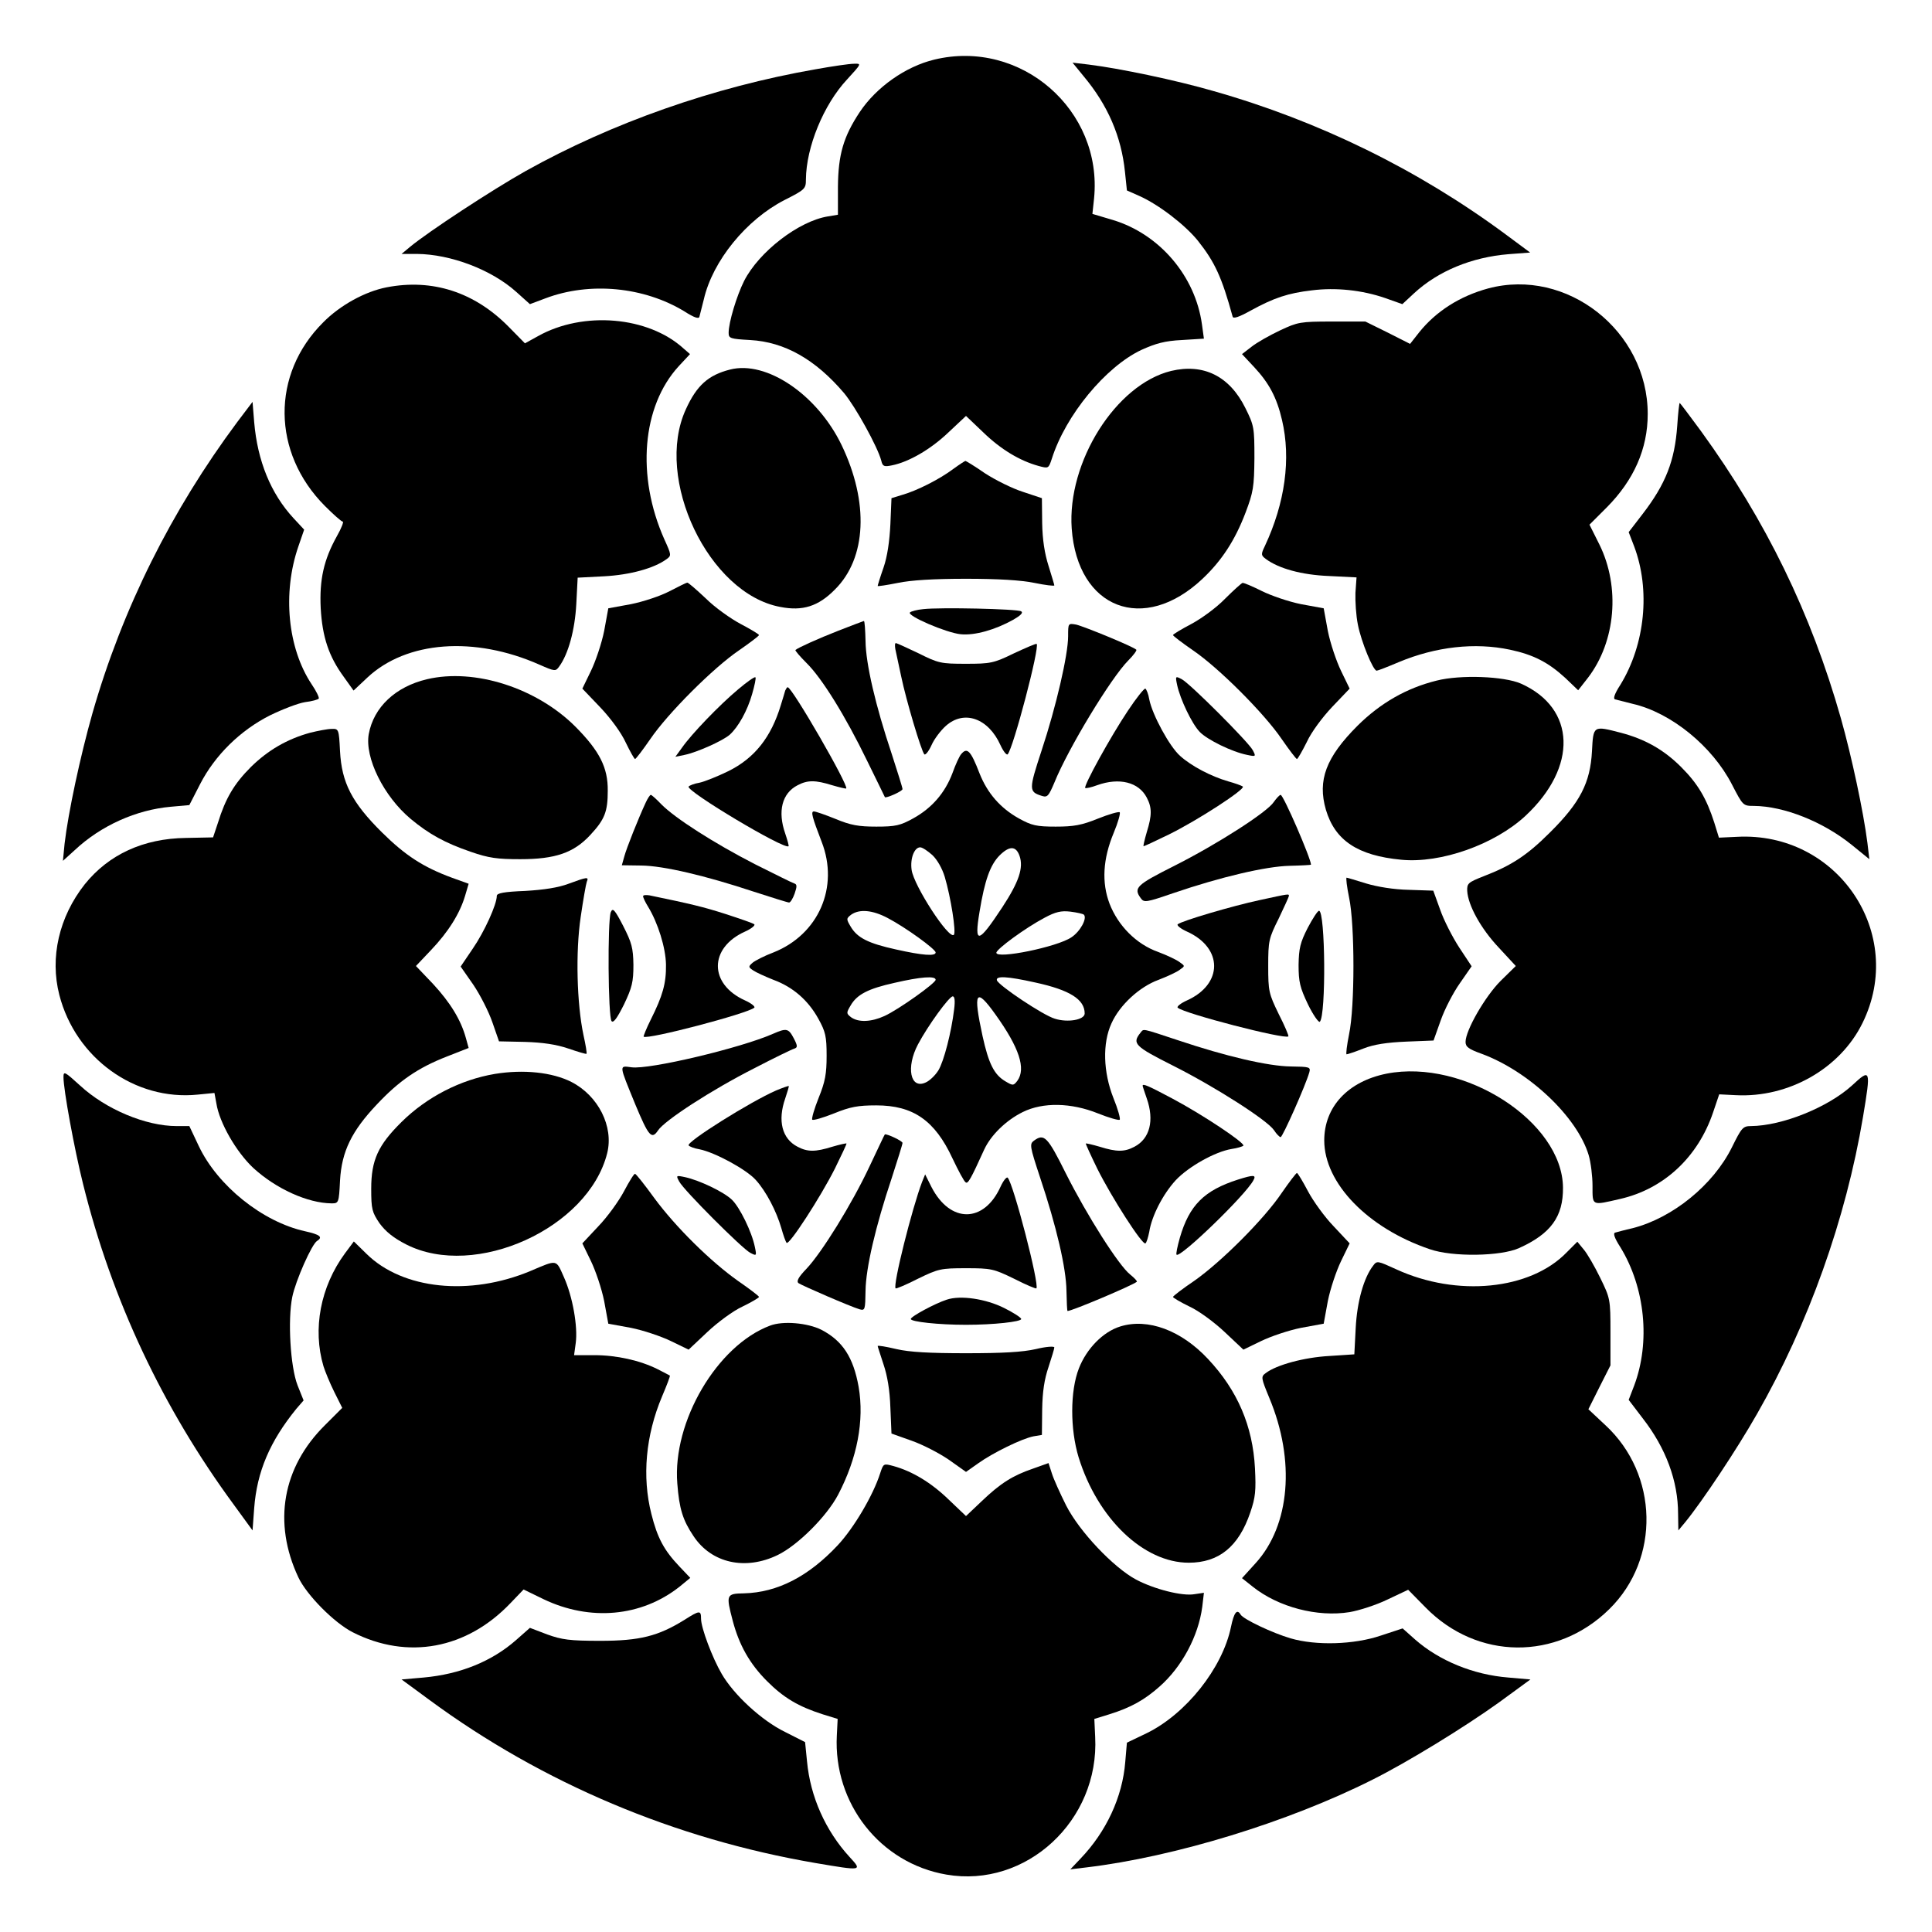
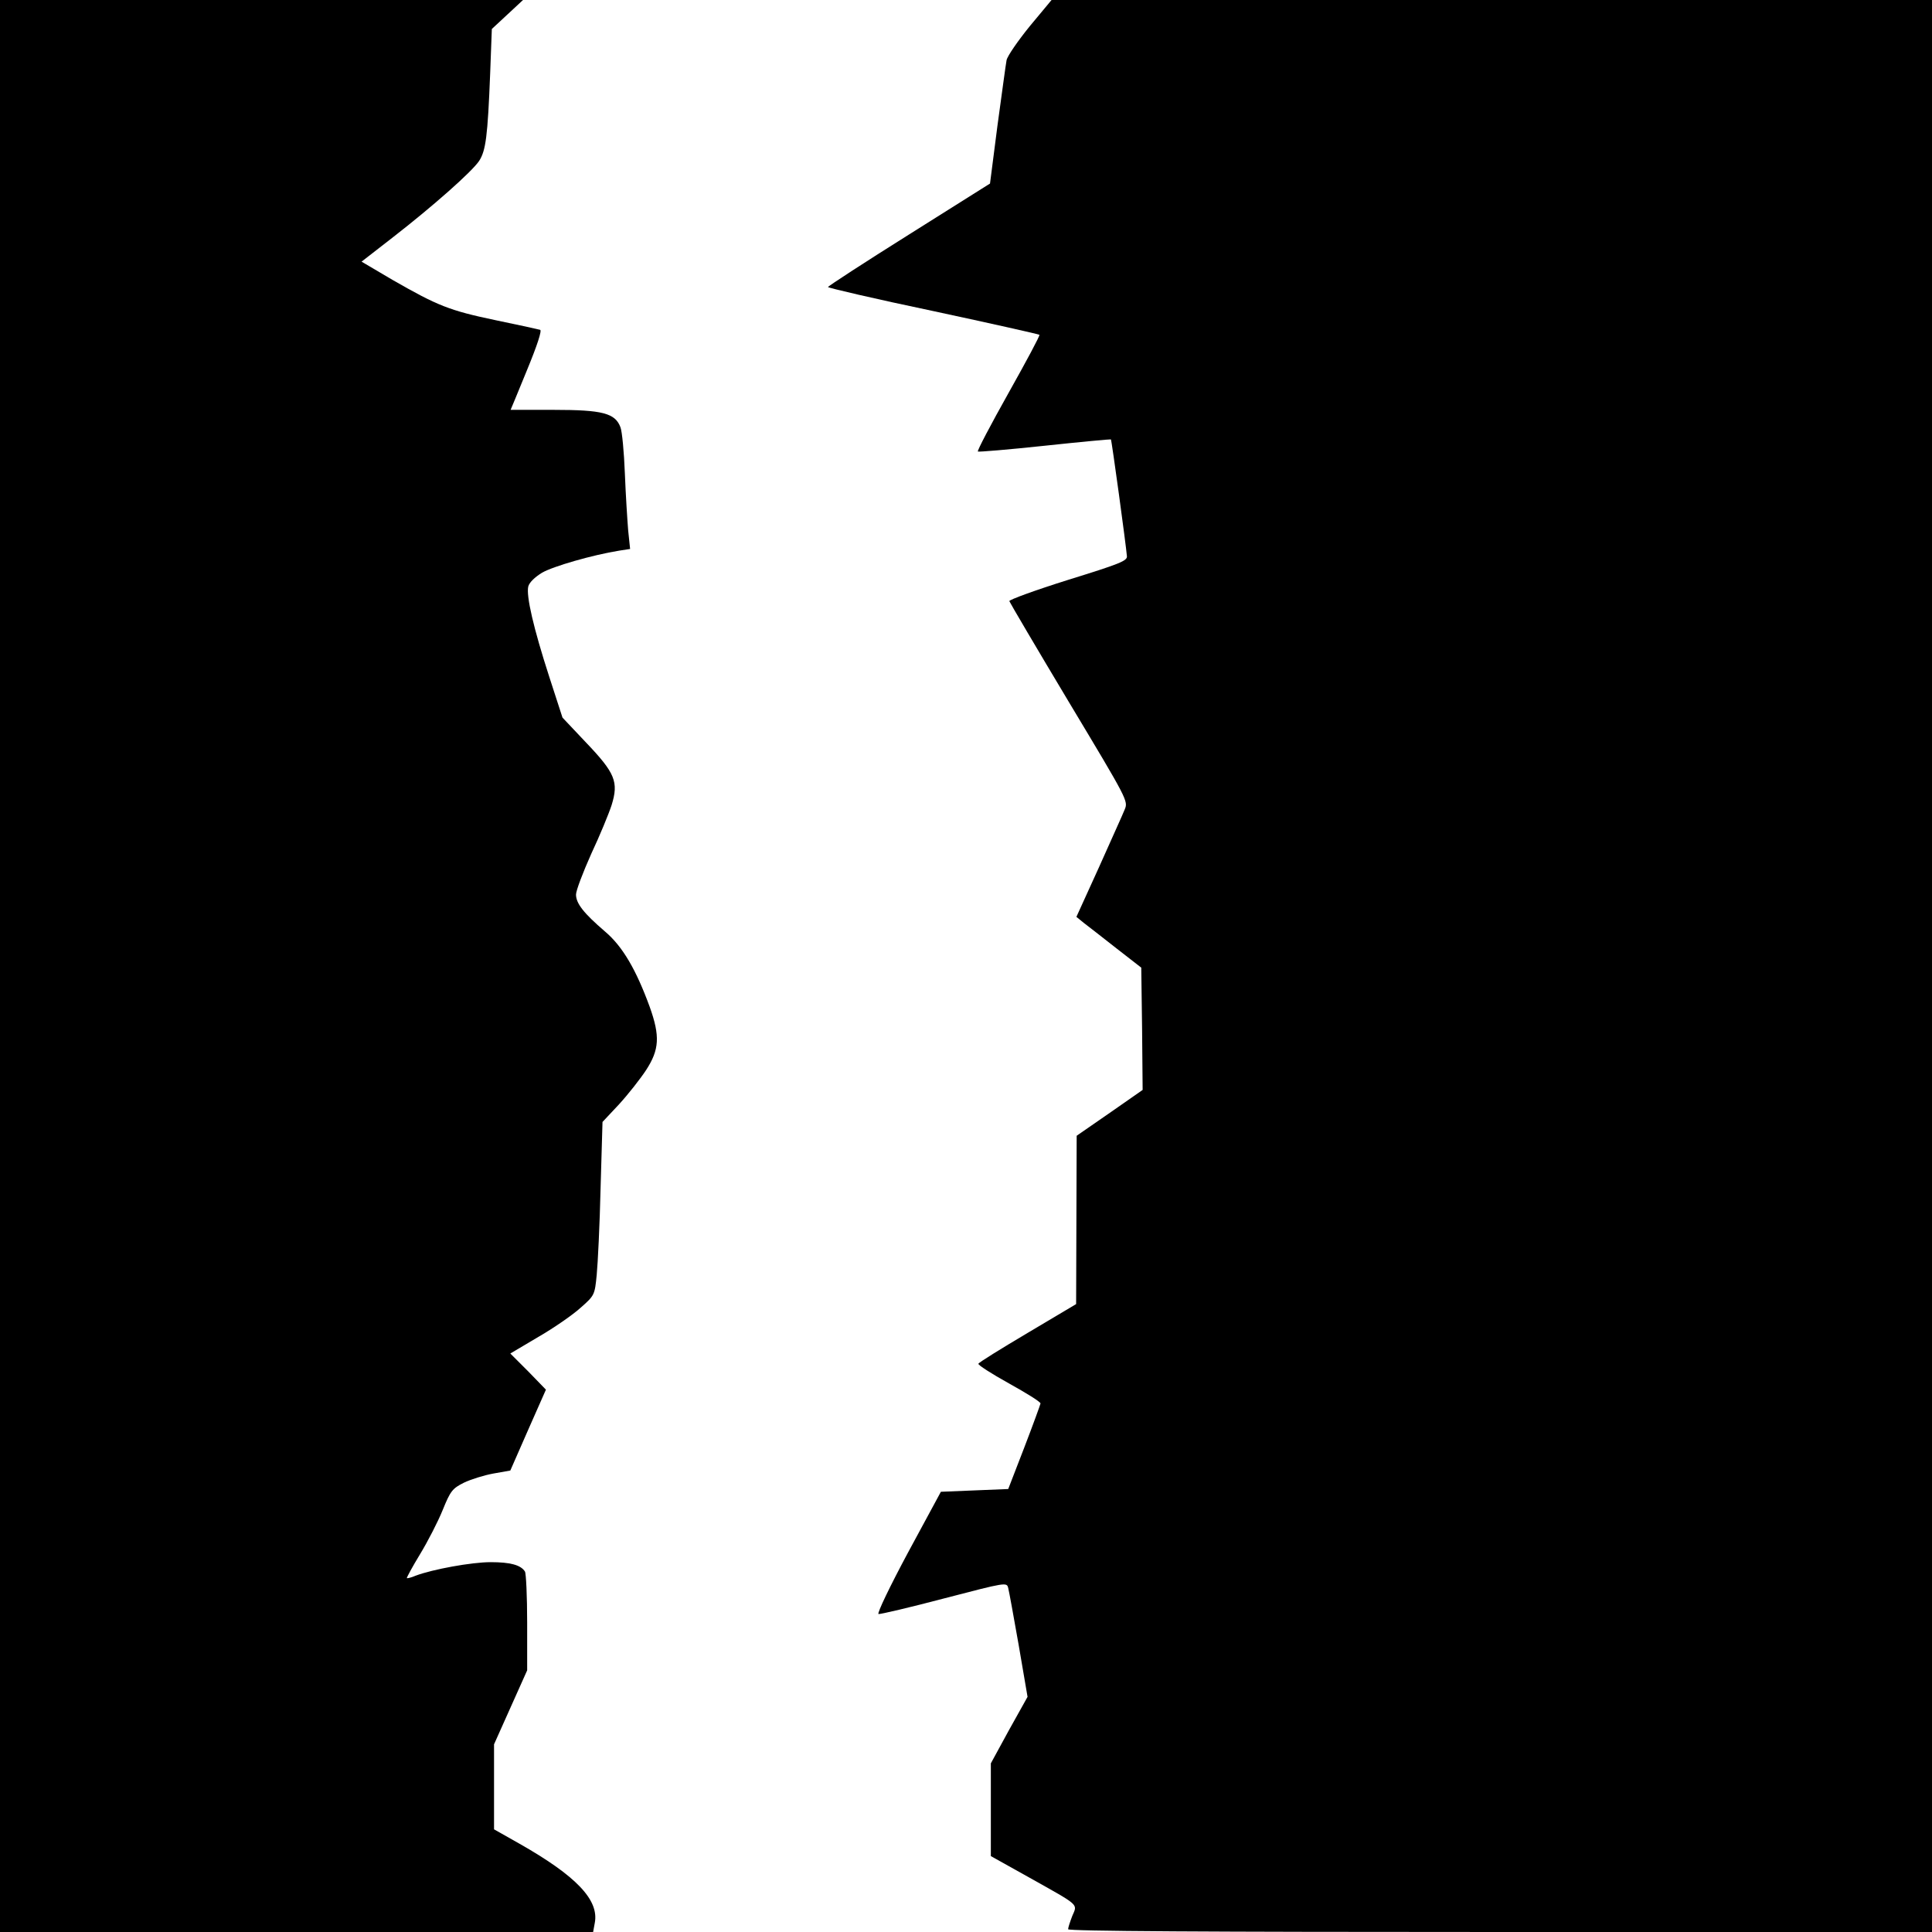
<svg xmlns="http://www.w3.org/2000/svg" version="1.0" width="700pt" height="700pt" viewBox="0 0 700 700" preserveAspectRatio="xMidYMid meet">
  <g transform="translate(0,700) scale(0.1,-0.1)" fill="#000000" stroke="none">
-     <path d="M3385 6784 c-104 -25 -210 -100 -270 -190 -59 -89 -78 -154 -79 -271 l0 -101 -36 -6 c-106 -17 -250 -128 -304 -234 -27 -54 -56 -150 -56 -188 0 -20 6 -22 78 -26 125 -7 236 -70 340 -192 41 -49 122 -195 135 -245 5 -21 10 -23 39 -17 60 12 139 57 204 119 l64 60 63 -60 c63 -61 131 -102 199 -121 37 -10 37 -10 49 26 50 158 195 333 324 394 53 24 86 33 147 36 l80 5 -7 51 c-24 176 -154 328 -323 379 l-74 22 6 56 c32 320 -265 579 -579 503z" />
-     <path d="M2955 6749 c-368 -64 -738 -194 -1051 -369 -121 -68 -353 -220 -419 -275 l-30 -25 55 0 c123 -1 271 -57 361 -138 l49 -44 56 21 c161 61 358 42 505 -48 34 -22 51 -27 53 -19 2 7 9 36 16 63 32 140 154 289 292 360 75 38 78 41 78 75 1 117 64 271 149 362 53 58 53 58 25 57 -16 0 -78 -9 -139 -20z" />
-     <path d="M3926 6724 c88 -105 137 -219 150 -347 l7 -67 45 -20 c70 -31 166 -105 212 -162 62 -78 87 -133 126 -275 2 -9 23 -2 66 22 84 46 135 63 221 73 87 11 182 1 266 -28 l62 -22 43 40 c87 80 208 130 341 141 l79 6 -89 66 c-316 234 -677 411 -1058 519 -138 40 -340 82 -452 96 l-59 7 40 -49z" />
-     <path d="M1401 5959 c-78 -15 -169 -65 -230 -127 -189 -188 -186 -472 6 -665 31 -31 60 -57 65 -57 4 0 -5 -24 -21 -52 -48 -86 -64 -158 -59 -262 6 -104 29 -174 84 -249 l35 -49 50 47 c142 133 388 151 623 47 57 -25 59 -25 72 -7 33 45 57 132 62 226 l5 96 96 5 c94 5 181 29 226 62 18 13 18 15 -8 72 -102 229 -81 482 52 627 l41 44 -23 20 c-128 117 -364 137 -528 45 l-47 -26 -59 60 c-124 126 -277 175 -442 143z" />
-     <path d="M5392 5955 c-103 -28 -189 -83 -250 -159 l-33 -42 -81 41 -81 40 -121 0 c-115 0 -124 -2 -188 -32 -38 -18 -84 -44 -103 -59 l-35 -27 44 -47 c54 -58 82 -110 101 -192 33 -140 11 -300 -62 -456 -15 -31 -14 -34 3 -47 47 -35 130 -58 229 -62 l100 -5 -4 -56 c-1 -30 2 -82 9 -116 12 -61 55 -166 68 -166 4 0 40 14 80 31 134 56 276 72 403 45 85 -18 139 -46 200 -102 l47 -45 36 46 c100 131 117 328 41 482 l-36 72 63 63 c98 99 148 212 148 338 0 301 -293 531 -578 455z" />
-     <path d="M2645 5661 c-79 -20 -121 -58 -160 -144 -116 -252 83 -668 342 -716 81 -16 138 2 198 63 115 114 124 316 24 524 -88 182 -272 307 -404 273z" />
-     <path d="M4243 5656 c-200 -49 -377 -330 -360 -571 21 -291 261 -383 474 -182 70 66 118 140 156 240 28 74 31 93 32 197 0 110 -1 118 -33 182 -57 115 -151 162 -269 134z" />
-     <path d="M859 5470 c-238 -320 -415 -674 -524 -1054 -44 -155 -88 -361 -101 -473 l-6 -62 43 39 c95 89 223 146 348 157 l67 6 39 76 c54 105 146 195 253 249 45 22 102 44 127 48 25 3 47 9 50 13 2 4 -9 27 -26 52 -87 131 -106 331 -48 499 l21 61 -39 42 c-82 89 -130 207 -142 347 l-6 74 -56 -74z" />
-     <path d="M6077 5458 c-9 -128 -42 -212 -126 -321 l-50 -65 20 -52 c59 -157 40 -354 -50 -501 -22 -34 -27 -51 -19 -53 7 -2 36 -9 63 -16 140 -32 289 -154 360 -292 40 -77 40 -78 80 -78 109 -1 250 -57 354 -141 l64 -52 -7 59 c-14 111 -57 313 -96 451 -108 381 -272 717 -507 1041 -41 56 -76 102 -77 102 -2 0 -6 -37 -9 -82z" />
-     <path d="M3454 5301 c-49 -37 -132 -79 -185 -94 l-39 -12 -4 -95 c-3 -61 -11 -117 -25 -157 -12 -34 -21 -64 -21 -66 0 -2 33 3 73 11 48 10 130 15 247 15 117 0 199 -5 248 -15 39 -8 72 -12 72 -9 0 3 -10 35 -21 71 -14 44 -22 94 -23 155 l-1 90 -69 23 c-38 12 -100 43 -137 67 -36 25 -69 45 -71 45 -2 0 -22 -13 -44 -29z" />
-     <path d="M2426 4858 c-32 -17 -95 -38 -140 -47 l-82 -15 -15 -82 c-9 -45 -31 -110 -48 -145 l-31 -64 65 -68 c38 -40 76 -92 92 -127 16 -33 31 -60 34 -60 3 0 28 33 55 72 63 93 229 259 322 322 39 27 72 52 72 55 0 3 -30 21 -66 40 -36 19 -94 60 -127 93 -34 32 -64 58 -67 57 -3 0 -31 -14 -64 -31z" />
-     <path d="M4438 4830 c-31 -32 -86 -72 -122 -91 -36 -19 -66 -37 -66 -40 0 -3 33 -28 72 -55 93 -63 259 -229 322 -322 27 -39 52 -72 55 -72 3 0 19 28 36 62 16 35 56 89 92 127 l63 66 -31 64 c-17 35 -39 100 -48 145 l-15 82 -82 15 c-45 9 -109 31 -143 48 -34 17 -65 30 -69 29 -4 -1 -33 -27 -64 -58z" />
-     <path d="M3345 4793 c-22 -2 -44 -8 -48 -12 -12 -12 132 -74 184 -79 51 -5 125 16 191 53 26 15 36 25 28 30 -14 9 -296 15 -355 8z" />
-     <path d="M3038 4715 c-74 -29 -145 -61 -156 -70 -2 -2 16 -23 40 -47 56 -55 141 -192 220 -355 35 -71 63 -129 64 -131 2 -6 64 21 64 29 0 5 -18 62 -39 127 -59 176 -94 327 -95 409 -1 40 -3 73 -6 73 -3 -1 -44 -16 -92 -35z" />
-     <path d="M3870 4695 c0 -68 -44 -257 -96 -414 -47 -143 -47 -150 2 -165 19 -6 24 1 44 48 50 124 206 381 268 443 19 19 32 37 29 39 -10 11 -191 85 -218 91 -29 5 -29 5 -29 -42z" />
-     <path d="M3244 4648 c3 -13 12 -57 21 -98 18 -87 73 -271 84 -283 4 -4 16 11 26 33 10 23 34 54 52 70 66 59 154 28 198 -70 10 -22 22 -37 26 -33 20 21 117 389 105 400 -2 2 -39 -14 -82 -34 -74 -36 -85 -38 -175 -38 -90 0 -99 2 -171 38 -42 20 -79 37 -82 37 -4 0 -4 -10 -2 -22z" />
-     <path d="M1547 4539 c-114 -27 -193 -101 -211 -199 -15 -85 54 -225 152 -307 66 -55 124 -87 217 -119 66 -23 97 -27 180 -27 127 0 194 23 254 88 52 56 63 84 63 160 1 84 -30 144 -116 231 -140 141 -366 214 -539 173z" />
-     <path d="M2674 4502 c-68 -57 -169 -162 -203 -211 l-24 -33 34 7 c44 9 138 51 163 73 31 28 64 87 81 147 9 31 15 59 12 61 -3 3 -31 -17 -63 -44z" />
-     <path d="M4265 4518 c11 -51 53 -140 82 -170 27 -28 116 -72 171 -83 33 -7 33 -6 21 17 -16 30 -227 241 -257 257 -23 12 -24 12 -17 -21z" />
-     <path d="M5205 4534 c-109 -27 -203 -81 -286 -163 -115 -115 -146 -198 -115 -305 33 -111 115 -166 273 -181 143 -14 338 55 450 159 190 177 183 390 -16 479 -61 27 -220 33 -306 11z" />
-     <path d="M2845 4498 c-2 -7 -9 -31 -16 -53 -35 -116 -95 -192 -190 -239 -39 -19 -86 -38 -105 -42 -19 -3 -36 -10 -39 -14 -10 -16 348 -230 362 -216 2 1 -4 22 -12 46 -28 80 -12 146 45 175 36 19 64 19 125 0 27 -8 50 -13 51 -12 10 10 -196 367 -212 367 -3 0 -6 -6 -9 -12z" />
-     <path d="M4086 4424 c-61 -91 -161 -272 -154 -279 2 -2 22 2 43 10 81 29 151 11 180 -45 19 -36 19 -64 0 -125 -8 -27 -13 -50 -12 -51 1 -1 42 18 91 42 106 52 279 165 269 174 -5 4 -28 12 -53 19 -62 18 -133 55 -174 92 -38 33 -101 149 -112 205 -3 19 -10 36 -14 39 -4 2 -33 -34 -64 -81z" />
-     <path d="M1123 4345 c-83 -23 -152 -63 -214 -124 -61 -61 -92 -114 -119 -201 l-18 -54 -98 -2 c-155 -2 -280 -60 -367 -168 -93 -118 -127 -265 -92 -401 59 -229 274 -384 501 -361 l61 6 7 -38 c11 -70 72 -176 134 -234 82 -75 196 -127 283 -128 26 0 27 1 31 83 6 105 42 179 134 276 80 85 148 132 253 173 l79 31 -10 36 c-18 66 -57 129 -119 196 l-62 65 55 58 c62 65 104 132 123 196 l13 44 -61 22 c-103 38 -168 80 -253 164 -109 108 -146 180 -152 294 -4 81 -5 82 -31 81 -14 0 -50 -7 -78 -14z" />
-     <path d="M5768 4278 c-6 -114 -43 -186 -152 -294 -84 -84 -140 -120 -241 -159 -56 -22 -60 -26 -59 -53 3 -52 49 -136 114 -205 l62 -67 -55 -54 c-56 -56 -127 -179 -127 -221 0 -18 11 -26 58 -43 171 -63 346 -228 388 -367 8 -27 14 -77 14 -112 0 -73 -4 -71 100 -47 158 36 282 151 337 314 l22 65 60 -3 c191 -10 378 96 459 261 160 324 -90 695 -455 675 l-65 -3 -17 55 c-28 87 -59 140 -120 201 -63 63 -131 101 -218 124 -101 26 -100 27 -105 -67z" />
-     <path d="M3482 4267 c-6 -7 -20 -37 -31 -68 -27 -72 -75 -127 -142 -164 -47 -26 -64 -30 -134 -30 -64 0 -93 5 -148 28 -37 15 -72 27 -78 27 -12 0 -7 -19 28 -110 64 -164 -11 -336 -175 -401 -32 -12 -65 -29 -75 -37 -16 -14 -16 -16 2 -28 10 -7 43 -22 73 -34 71 -26 126 -74 163 -141 26 -47 30 -64 30 -134 0 -65 -5 -94 -29 -153 -16 -40 -26 -75 -23 -79 4 -3 39 7 79 23 59 24 87 29 153 29 133 0 212 -54 276 -192 21 -44 42 -84 48 -87 8 -6 18 11 67 119 24 52 79 106 140 136 73 36 175 34 272 -5 40 -16 75 -26 79 -23 3 4 -7 40 -23 79 -37 94 -40 198 -7 270 30 67 102 133 171 158 31 12 66 28 76 36 20 14 20 14 0 28 -10 8 -46 25 -78 37 -79 28 -145 95 -176 175 -29 77 -24 162 15 256 16 38 25 71 22 75 -4 3 -39 -7 -79 -23 -59 -24 -88 -29 -153 -29 -70 0 -87 4 -134 30 -66 37 -113 90 -142 163 -32 83 -45 96 -67 69z m-104 -365 c18 -17 36 -49 45 -79 22 -74 42 -201 33 -210 -18 -18 -145 178 -153 235 -6 42 10 82 31 82 8 0 27 -13 44 -28z m316 -3 c15 -43 -2 -94 -63 -187 -87 -132 -102 -135 -82 -16 19 116 39 170 72 204 36 36 60 36 73 -1z m-478 -225 c65 -34 174 -113 174 -125 0 -14 -46 -11 -144 11 -100 22 -140 42 -164 83 -16 27 -16 29 2 43 30 21 77 17 132 -12z m711 12 c13 -13 -13 -61 -45 -82 -51 -35 -272 -80 -272 -56 0 13 105 90 175 127 39 21 60 26 93 22 24 -3 46 -8 49 -11z m-537 -236 c0 -12 -133 -107 -185 -131 -48 -22 -94 -24 -121 -5 -18 14 -18 16 -2 43 23 40 64 61 159 82 95 22 149 26 149 11z m362 -10 c124 -27 178 -61 178 -112 0 -23 -61 -34 -108 -19 -42 12 -203 120 -210 139 -5 17 37 15 140 -8z m-295 -97 c-10 -83 -37 -188 -57 -221 -11 -18 -32 -38 -46 -44 -56 -26 -72 55 -28 138 36 68 113 174 126 174 7 0 9 -16 5 -47z m150 -19 c86 -120 111 -196 79 -240 -14 -18 -16 -18 -43 -2 -41 24 -61 64 -83 164 -35 161 -25 179 47 78z" />
-     <path d="M2340 4093 c-27 -58 -70 -166 -78 -196 l-9 -32 71 -1 c80 -1 230 -36 408 -95 65 -21 122 -39 127 -39 5 0 14 15 20 32 9 26 9 34 -1 37 -7 2 -71 34 -143 70 -148 76 -290 167 -339 217 -18 19 -35 34 -38 34 -3 0 -11 -12 -18 -27z" />
-     <path d="M4615 4094 c-23 -36 -205 -153 -362 -232 -135 -68 -147 -79 -120 -116 12 -17 19 -16 118 18 173 59 336 97 421 99 43 1 78 3 78 4 0 22 -100 253 -110 253 -4 0 -15 -12 -25 -26z" />
-     <path d="M2060 3798 c-37 -14 -89 -22 -157 -26 -77 -3 -103 -8 -103 -18 0 -31 -45 -130 -87 -191 l-44 -65 46 -66 c25 -37 56 -98 69 -136 l24 -69 94 -2 c64 -2 113 -9 157 -24 35 -12 65 -21 66 -19 2 2 -3 32 -11 68 -24 113 -29 301 -10 428 9 62 19 119 22 127 8 19 2 18 -66 -7z" />
-     <path d="M4888 3748 c21 -99 21 -396 0 -495 -8 -40 -12 -73 -9 -73 3 0 31 9 61 21 38 15 85 22 155 25 l99 4 26 73 c14 40 45 100 69 134 l43 62 -45 68 c-24 37 -56 99 -69 137 l-25 69 -89 3 c-54 1 -114 11 -154 23 -36 11 -68 21 -71 21 -3 0 1 -33 9 -72z" />
-     <path d="M2330 3753 c0 -5 8 -22 18 -38 36 -59 64 -149 65 -210 1 -68 -12 -113 -55 -199 -16 -32 -27 -60 -26 -62 13 -12 378 84 401 105 4 4 -11 16 -33 26 -132 59 -132 191 0 250 22 10 37 22 33 26 -4 4 -51 20 -103 37 -81 26 -127 37 -277 68 -13 2 -23 1 -23 -3z" />
-     <path d="M4565 3739 c-99 -21 -285 -76 -298 -88 -4 -4 11 -16 33 -26 132 -59 132 -191 0 -250 -22 -10 -37 -22 -33 -26 22 -21 389 -116 401 -104 2 2 -13 38 -35 81 -36 74 -38 83 -38 174 0 91 2 100 38 172 20 42 37 79 37 82 0 8 1 8 -105 -15z" />
-     <path d="M2213 3695 c-12 -30 -10 -382 3 -395 7 -7 20 11 45 61 29 61 34 81 34 143 -1 62 -6 80 -37 141 -31 60 -38 67 -45 50z" />
-     <path d="M4738 3638 c-27 -53 -32 -74 -33 -134 0 -62 5 -82 34 -143 19 -39 39 -67 43 -63 23 23 20 402 -3 402 -5 0 -23 -28 -41 -62z" />
-     <path d="M2800 3254 c-119 -52 -448 -130 -512 -121 -46 6 -46 12 14 -135 48 -115 59 -128 82 -94 23 36 196 148 348 225 73 38 139 70 147 72 11 4 11 10 -3 37 -19 36 -26 38 -76 16z" />
-     <path d="M4132 3258 c-31 -39 -21 -49 118 -119 153 -77 342 -198 366 -234 9 -14 20 -25 24 -25 7 0 90 186 104 235 5 19 1 20 -67 21 -82 1 -233 36 -409 95 -136 45 -123 42 -136 27z" />
-     <path d="M230 3097 c0 -45 39 -259 71 -387 104 -419 288 -811 547 -1163 l67 -92 6 81 c10 132 57 242 153 360 l26 30 -22 55 c-26 67 -36 237 -19 320 12 59 71 192 90 203 22 14 10 23 -44 35 -154 34 -317 165 -385 309 l-34 72 -46 0 c-112 0 -257 61 -350 147 -56 51 -60 53 -60 30z" />
-     <path d="M1793 3109 c-125 -21 -247 -84 -338 -174 -85 -84 -110 -138 -110 -242 0 -74 3 -85 30 -125 22 -30 50 -53 97 -77 250 -127 660 59 728 331 24 96 -32 208 -130 258 -69 35 -173 46 -277 29z" />
-     <path d="M5024 3110 c-140 -28 -226 -120 -226 -242 0 -155 158 -318 382 -394 83 -29 258 -26 324 4 115 52 160 114 159 219 -2 239 -358 468 -639 413z" />
-     <path d="M6710 3067 c-87 -79 -252 -146 -366 -147 -29 0 -34 -6 -69 -77 -68 -137 -215 -256 -360 -293 -27 -6 -56 -14 -63 -16 -8 -2 -3 -19 19 -53 90 -147 109 -344 50 -501 l-20 -52 51 -67 c84 -108 128 -227 128 -346 l1 -60 25 30 c62 76 186 262 260 392 186 325 322 706 384 1076 29 174 28 177 -40 114z" />
-     <path d="M2812 3049 c-94 -41 -325 -186 -317 -199 3 -4 20 -11 39 -14 56 -11 172 -74 205 -112 37 -41 74 -112 92 -174 7 -25 15 -48 19 -53 9 -10 122 164 175 269 24 49 43 89 42 91 -2 1 -25 -4 -52 -12 -61 -19 -89 -19 -125 0 -57 29 -73 95 -45 175 8 24 14 44 13 45 -2 1 -22 -6 -46 -16z" />
-     <path d="M4140 3066 c0 -2 7 -23 15 -46 28 -80 11 -146 -45 -175 -36 -19 -64 -19 -125 0 -27 8 -50 13 -51 12 -1 -1 18 -43 42 -92 52 -104 163 -277 174 -270 4 2 10 22 14 42 9 58 50 137 96 187 46 49 142 103 202 113 21 3 40 9 43 12 6 10 -147 112 -256 170 -90 48 -109 56 -109 47z" />
-     <path d="M3151 2775 c-64 -137 -174 -314 -229 -372 -29 -30 -37 -45 -29 -52 13 -9 188 -85 222 -95 19 -5 20 -1 21 67 1 82 36 233 95 409 21 65 39 122 39 127 0 7 -55 33 -64 31 -1 0 -25 -52 -55 -115z" />
-     <path d="M3746 2867 c-16 -12 -15 -20 22 -132 60 -179 95 -330 96 -412 1 -40 2 -73 4 -73 16 0 236 93 251 106 2 2 -9 14 -24 26 -41 32 -156 213 -233 366 -67 135 -79 146 -116 119z" />
-     <path d="M2261 2684 c-19 -36 -61 -94 -93 -127 l-58 -62 31 -64 c17 -35 39 -100 48 -145 l15 -82 82 -15 c45 -9 110 -31 145 -48 l64 -31 68 64 c37 35 94 77 127 92 33 16 60 32 60 35 0 3 -34 29 -76 58 -99 70 -226 195 -304 301 -34 47 -65 86 -69 87 -3 2 -21 -27 -40 -63z" />
-     <path d="M4644 2678 c-63 -94 -218 -249 -316 -318 -43 -29 -78 -56 -78 -59 0 -3 27 -19 60 -35 33 -15 90 -57 127 -92 l68 -64 64 31 c35 17 100 39 145 48 l82 15 15 82 c9 45 31 110 48 145 l31 64 -58 62 c-32 33 -74 91 -93 127 -19 36 -37 66 -40 66 -3 0 -28 -33 -55 -72z" />
-     <path d="M2461 2719 c16 -31 228 -243 257 -258 23 -12 24 -12 17 21 -11 55 -55 144 -83 171 -30 29 -119 71 -170 82 -33 7 -33 6 -21 -16z" />
-     <path d="M3341 2718 c-36 -94 -107 -376 -96 -386 2 -2 38 13 81 35 74 36 83 38 174 38 91 0 100 -2 174 -38 43 -22 79 -37 81 -35 12 12 -83 379 -104 401 -4 4 -16 -11 -26 -33 -60 -132 -182 -133 -250 -1 l-23 46 -11 -27z" />
-     <path d="M4485 2726 c-122 -39 -176 -93 -210 -210 -9 -32 -15 -60 -12 -62 13 -13 249 215 278 269 12 21 1 21 -56 3z" />
-     <path d="M1250 2459 c-89 -121 -118 -274 -78 -409 6 -19 23 -61 39 -93 l29 -58 -62 -62 c-155 -153 -190 -354 -97 -552 30 -64 130 -165 197 -199 199 -101 413 -61 572 106 l47 49 72 -35 c169 -81 355 -64 493 45 l39 32 -39 41 c-56 59 -80 103 -102 191 -34 134 -21 284 39 426 17 40 30 74 28 75 -1 1 -21 11 -44 23 -64 32 -149 51 -230 51 l-73 0 6 44 c8 59 -11 168 -43 239 -29 65 -22 64 -121 22 -220 -92 -463 -67 -594 62 l-46 45 -32 -43z" />
-     <path d="M5676 2462 c-132 -136 -397 -162 -617 -61 -68 31 -70 32 -84 13 -34 -44 -58 -130 -63 -225 l-5 -96 -91 -6 c-90 -5 -191 -32 -230 -62 -18 -13 -17 -17 13 -90 95 -227 75 -462 -50 -599 l-49 -54 39 -31 c93 -74 234 -111 351 -92 35 6 97 26 138 46 l74 35 63 -64 c187 -191 475 -194 666 -6 185 182 178 488 -14 666 l-62 58 40 80 40 79 0 121 c0 119 -1 122 -37 196 -20 41 -47 88 -60 103 l-23 28 -39 -39z" />
-     <path d="M3430 2291 c-43 -14 -130 -61 -130 -70 0 -10 100 -21 200 -21 100 0 200 11 200 21 0 5 -28 23 -62 40 -66 33 -158 47 -208 30z" />
-     <path d="M2790 2197 c-192 -72 -354 -348 -336 -572 7 -92 20 -133 59 -191 65 -98 188 -125 305 -68 72 35 177 139 219 219 69 132 95 268 74 390 -19 107 -58 167 -135 207 -50 25 -139 33 -186 15z" />
-     <path d="M4059 2194 c-62 -19 -122 -80 -150 -152 -32 -82 -32 -220 -1 -322 69 -223 236 -382 399 -382 109 0 181 58 223 182 19 55 21 80 17 160 -8 153 -63 282 -170 396 -97 104 -218 149 -318 118z" />
-     <path d="M3180 2123 c0 -2 10 -32 21 -66 14 -41 23 -94 25 -157 l4 -94 73 -26 c40 -14 100 -45 135 -69 l62 -44 44 31 c53 38 159 90 201 98 l30 5 1 92 c1 65 8 110 23 154 11 34 21 66 21 71 0 5 -30 3 -67 -6 -48 -11 -121 -15 -253 -15 -132 0 -205 4 -252 15 -38 9 -68 14 -68 11z" />
-     <path d="M3189 1662 c-25 -79 -95 -198 -154 -261 -106 -113 -218 -171 -340 -174 -64 -1 -65 -5 -40 -100 23 -87 61 -155 124 -218 61 -61 114 -92 201 -120 l55 -17 -3 -60 c-13 -246 157 -463 397 -504 289 -50 555 196 539 499 l-3 65 55 17 c77 24 127 52 181 100 81 71 141 183 155 289 l6 51 -34 -5 c-44 -8 -146 18 -212 53 -82 44 -205 174 -253 268 -22 44 -46 97 -52 117 l-12 37 -56 -20 c-73 -25 -117 -52 -186 -118 l-57 -54 -63 60 c-63 61 -131 102 -199 121 -37 10 -37 10 -49 -26z" />
-     <path d="M2480 1131 c-95 -59 -162 -76 -305 -76 -111 0 -139 4 -192 23 l-63 24 -51 -45 c-88 -77 -202 -123 -334 -135 l-80 -7 102 -75 c409 -301 889 -503 1397 -590 171 -29 171 -29 124 22 -87 95 -142 218 -154 346 l-7 70 -73 37 c-84 41 -185 134 -229 210 -34 58 -75 167 -75 200 0 31 -5 31 -60 -4z" />
-     <path d="M4460 1105 c-31 -150 -164 -316 -306 -385 l-71 -34 -6 -70 c-10 -127 -69 -253 -162 -350 l-37 -39 58 7 c319 38 731 164 1037 318 128 64 333 190 457 279 l115 84 -80 7 c-127 10 -250 61 -337 137 l-46 41 -79 -26 c-97 -33 -235 -37 -327 -10 -65 19 -171 69 -181 86 -13 22 -24 8 -35 -45z" />
+     <path d="M0 3500 l0 -3500 1075 0 1074 0 6 33 c16 83 -67 170 -273 287 l-92 52 0 154 0 154 60 134 60 134 0 174 c0 95 -4 178 -8 184 -15 24 -54 34 -124 34 -70 0 -211 -26 -272 -49 -16 -7 -30 -10 -32 -9 -1 2 20 41 48 87 28 46 65 118 82 160 28 69 35 78 77 99 25 12 73 27 106 33 l62 11 64 146 65 147 -64 66 -65 65 103 61 c57 33 126 81 153 106 49 43 50 46 57 118 4 41 11 182 14 314 l7 240 60 64 c33 36 77 92 98 124 48 74 51 123 13 229 -49 134 -98 219 -162 273 -78 67 -105 102 -105 134 0 14 25 80 55 147 31 66 64 146 74 177 26 84 13 116 -93 227 l-85 90 -48 148 c-57 176 -84 293 -76 327 4 15 24 34 50 50 40 23 181 64 280 80 l39 6 -7 67 c-3 37 -9 130 -12 207 -3 77 -10 152 -16 167 -19 51 -65 63 -241 63 -86 0 -157 0 -157 0 0 0 27 64 59 143 38 92 55 145 48 147 -7 2 -79 18 -162 35 -167 35 -209 52 -373 146 l-112 66 112 87 c148 115 288 239 314 278 24 37 31 88 40 318 l6 160 56 52 57 53 -947 0 -948 0 0 -3500z" />
+     <path d="M3731 6905 c-43 -53 -81 -108 -84 -123 -3 -15 -17 -121 -33 -237 l-27 -210 -294 -185 c-161 -101 -293 -187 -293 -190 0 -3 171 -43 381 -87 210 -45 383 -84 385 -86 3 -2 -48 -97 -112 -211 -64 -114 -114 -209 -111 -212 2 -2 111 7 242 21 131 14 239 24 240 23 3 -3 55 -385 58 -423 2 -17 -26 -28 -213 -86 -118 -37 -214 -72 -213 -77 1 -4 98 -169 216 -366 213 -355 215 -358 202 -389 -7 -18 -50 -112 -94 -211 l-81 -178 27 -22 c15 -11 68 -53 118 -92 l90 -70 3 -221 2 -222 -119 -83 -120 -83 -1 -305 -1 -305 -175 -104 c-96 -57 -177 -107 -179 -112 -3 -4 47 -36 110 -71 63 -35 115 -67 115 -73 -1 -5 -27 -77 -59 -160 l-58 -150 -122 -5 -122 -5 -119 -220 c-66 -123 -113 -221 -107 -223 7 -1 114 24 239 57 223 58 226 59 231 37 3 -11 20 -105 38 -207 l32 -187 -67 -120 -66 -121 0 -168 0 -168 138 -77 c187 -105 176 -95 157 -140 -8 -21 -15 -42 -15 -48 0 -7 496 -10 1565 -10 l1565 0 0 3500 0 3500 -1595 0 -1595 0 -79 -95z" />
  </g>
</svg>
